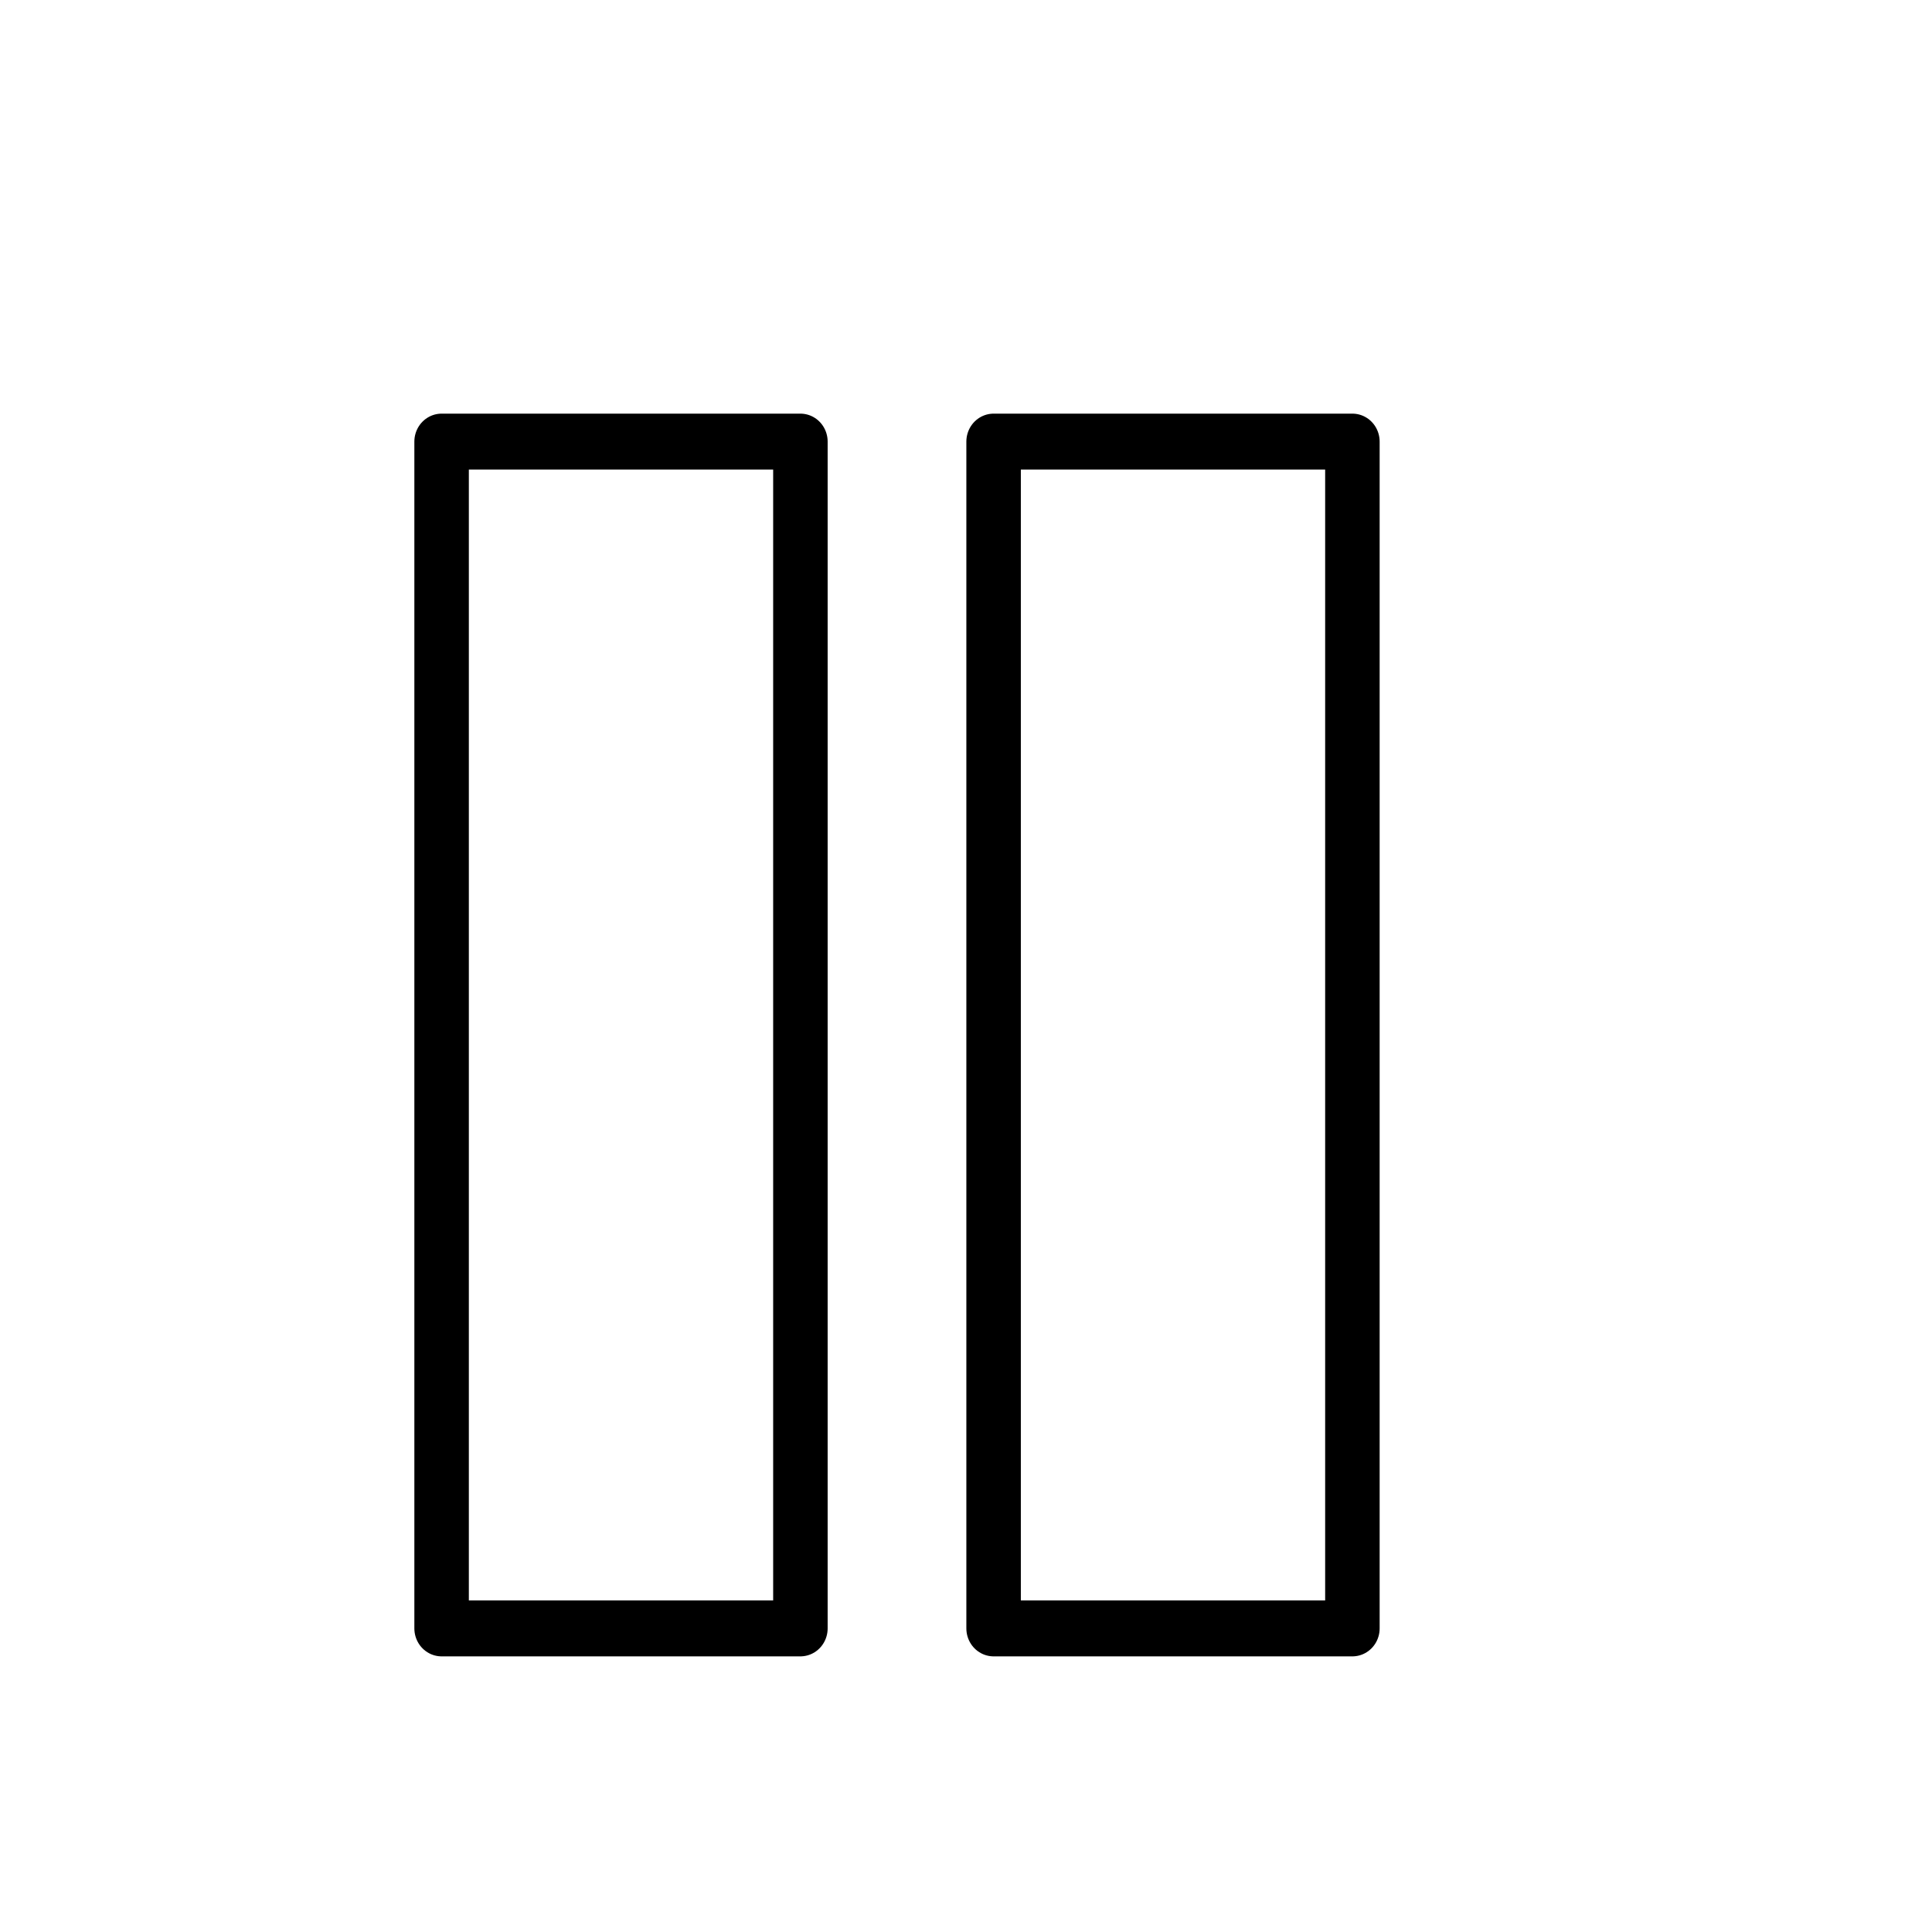
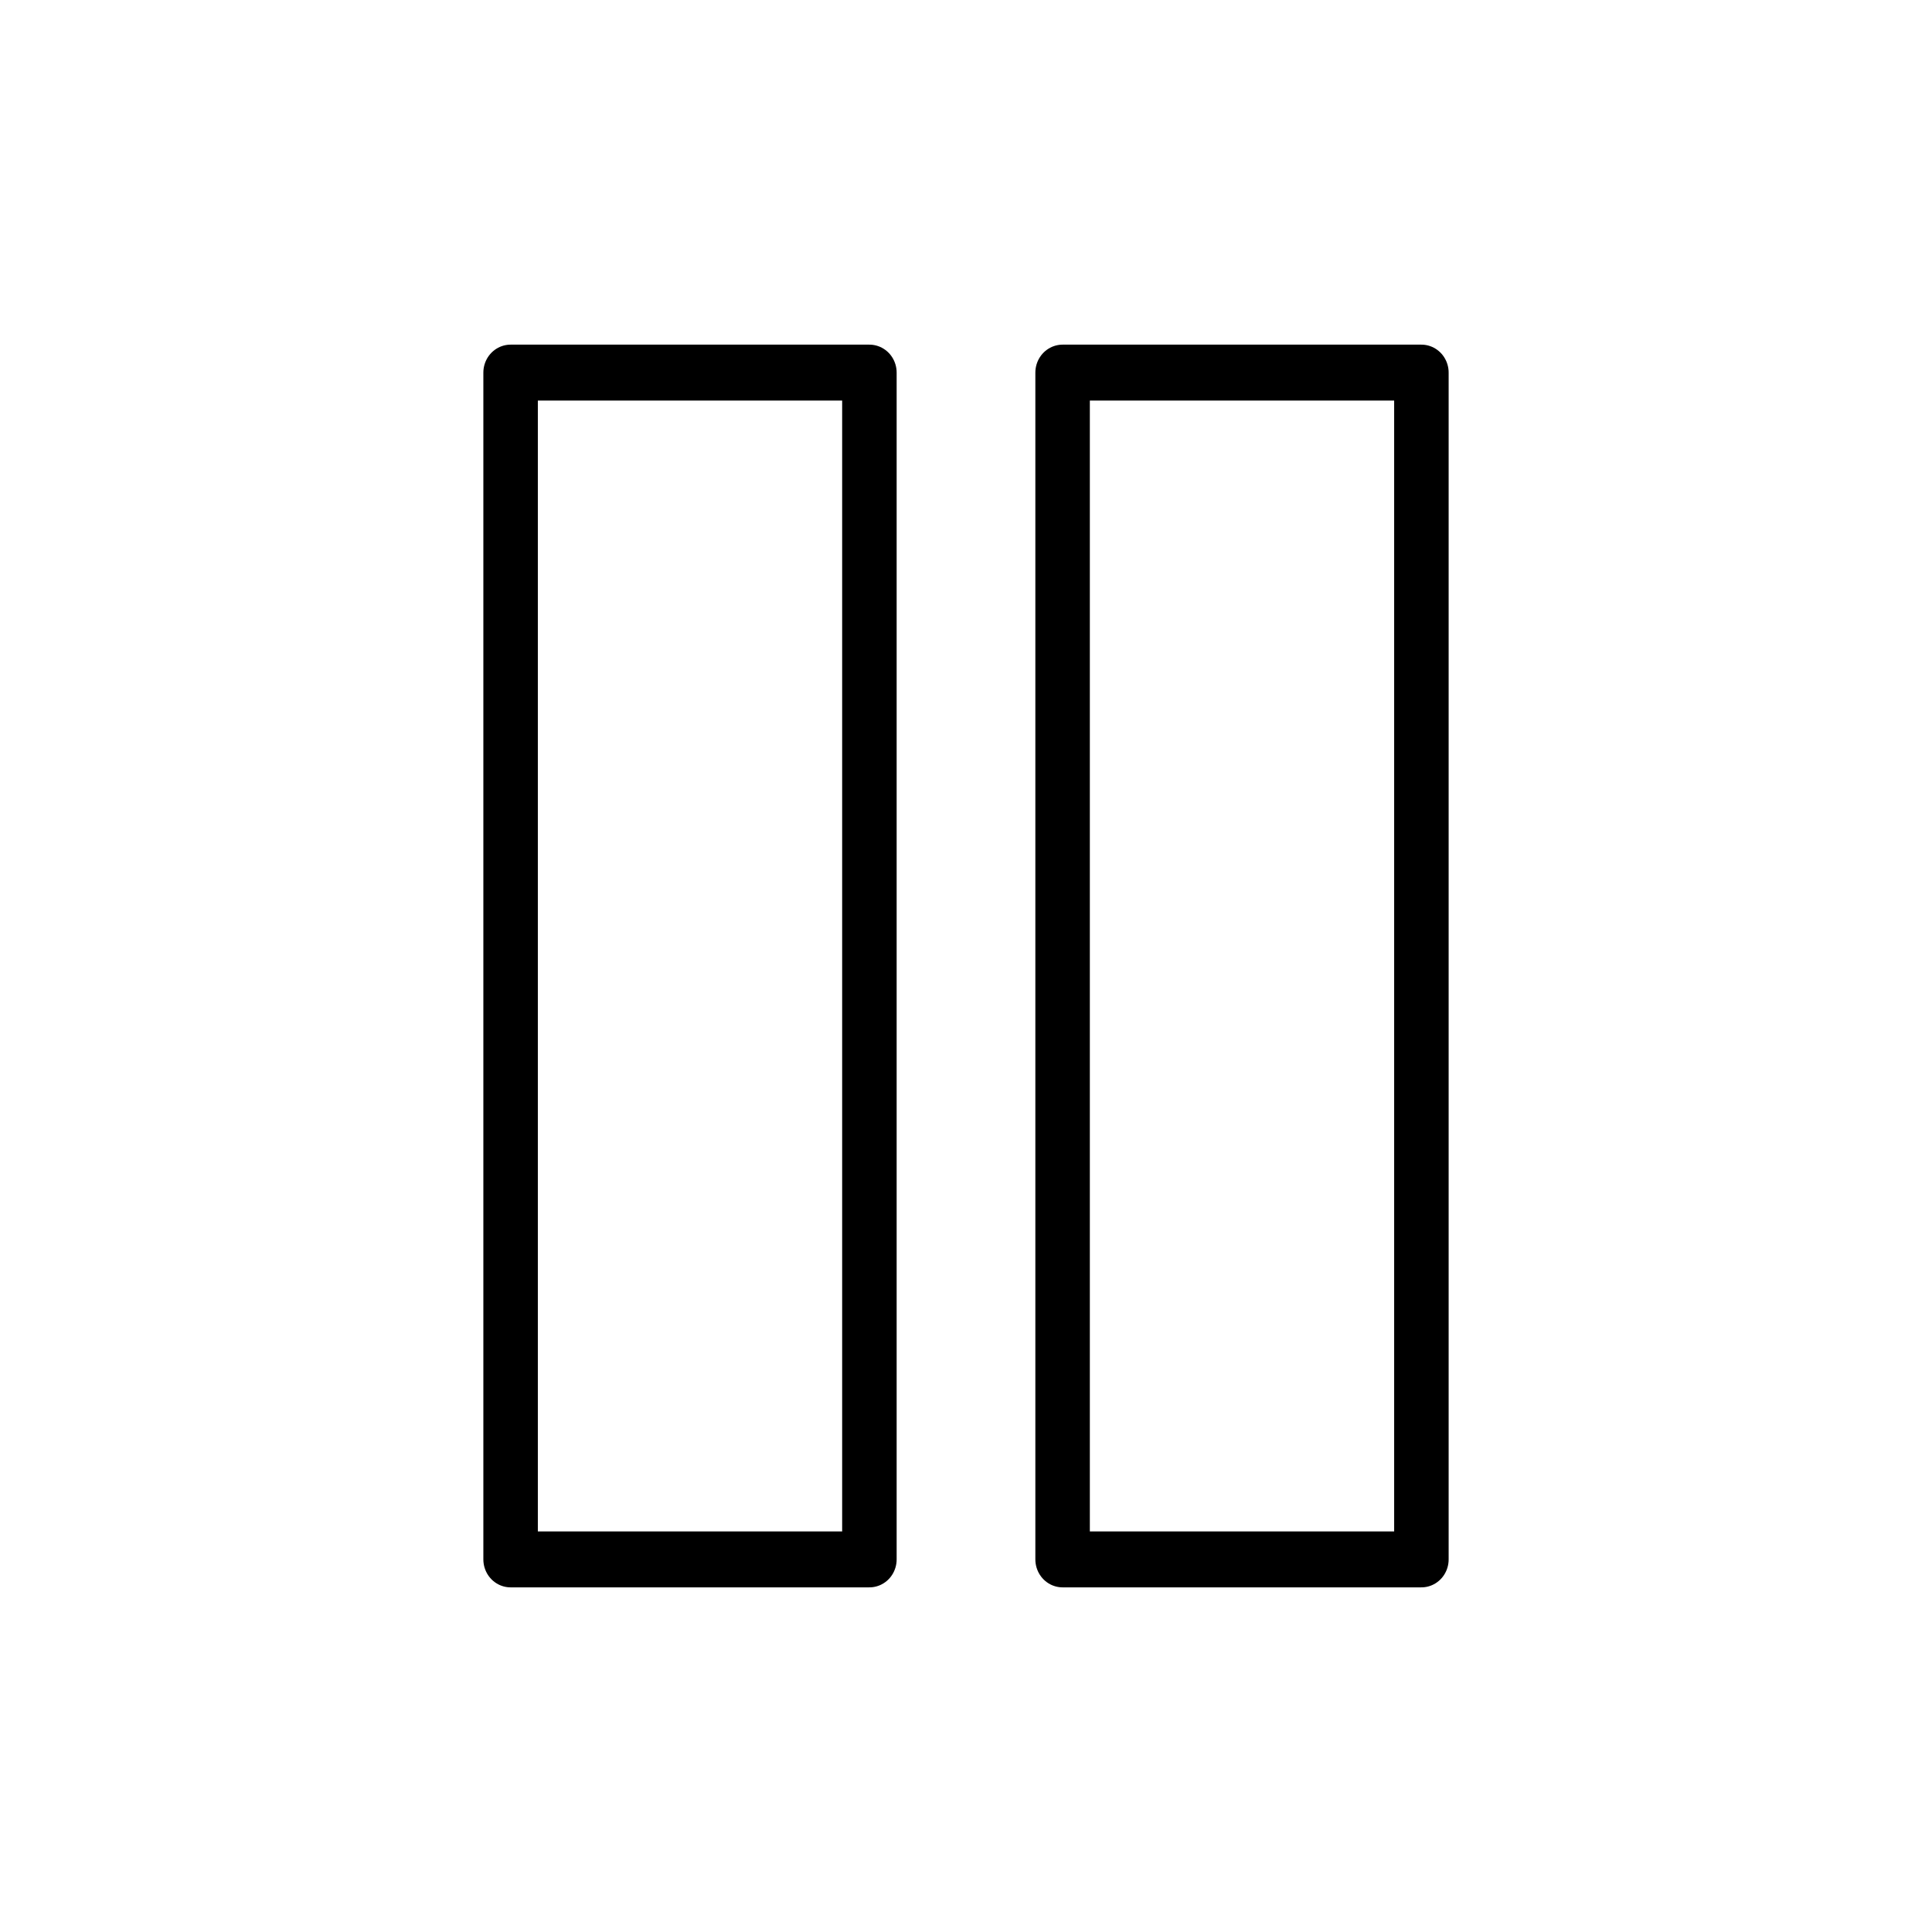
<svg xmlns="http://www.w3.org/2000/svg" version="1.1" viewBox="0 0 700 700" stroke-miterlimit="10" id="svg2" width="100%" height="100%" style="fill:none;stroke:none">
  <defs id="defs17" />
  <clipPath id="p.0">
    <path d="M 0,0 623,0 623,607 0,607 0,0 z" clip-rule="nonzero" id="path5" />
  </clipPath>
  <g clip-path="url(#p.0)" id="g7" transform="scale(1.123595,1.153191)">
    <path d="m 0,0 623.69,0 0,607.084 -623.69,0 z" id="path9" style="fill:#000000;fill-opacity:0;fill-rule:nonzero" />
-     <rect style="opacity:1;fill:none;fill-opacity:1;fill-rule:nonzero;stroke:#000000;stroke-width:17.57;stroke-linecap:butt;stroke-linejoin:round;stroke-miterlimit:10;stroke-dasharray:none;stroke-opacity:1" id="rect4139" width="115.7" height="372.878" x="320.4" y="-511.624" transform="scale(1,-1)" />
-     <rect transform="scale(1,-1)" y="-511.624" x="142.4" height="372.878" width="115.7" id="rect4141" style="opacity:1;fill:none;fill-opacity:1;fill-rule:nonzero;stroke:#000000;stroke-width:17.57;stroke-linecap:butt;stroke-linejoin:round;stroke-miterlimit:10;stroke-dasharray:none;stroke-opacity:1" />
+     <g id="g5987" transform="translate(22.25002,-21.67894)">
+       <rect transform="scale(1,-1)" y="-511.624" x="320.4" height="372.878" width="115.7" id="rect4139" style="opacity:1;fill:none;fill-opacity:1;fill-rule:nonzero;stroke:#000000;stroke-width:17.57;stroke-linecap:butt;stroke-linejoin:round;stroke-miterlimit:10;stroke-dasharray:none;stroke-opacity:1" />
+       <rect style="opacity:1;fill:none;fill-opacity:1;fill-rule:nonzero;stroke:#000000;stroke-width:17.57;stroke-linecap:butt;stroke-linejoin:round;stroke-miterlimit:10;stroke-dasharray:none;stroke-opacity:1" id="rect4141" width="115.7" height="372.878" x="142.4" y="-511.624" transform="scale(1,-1)" />
+     </g>
  </g>
</svg>
